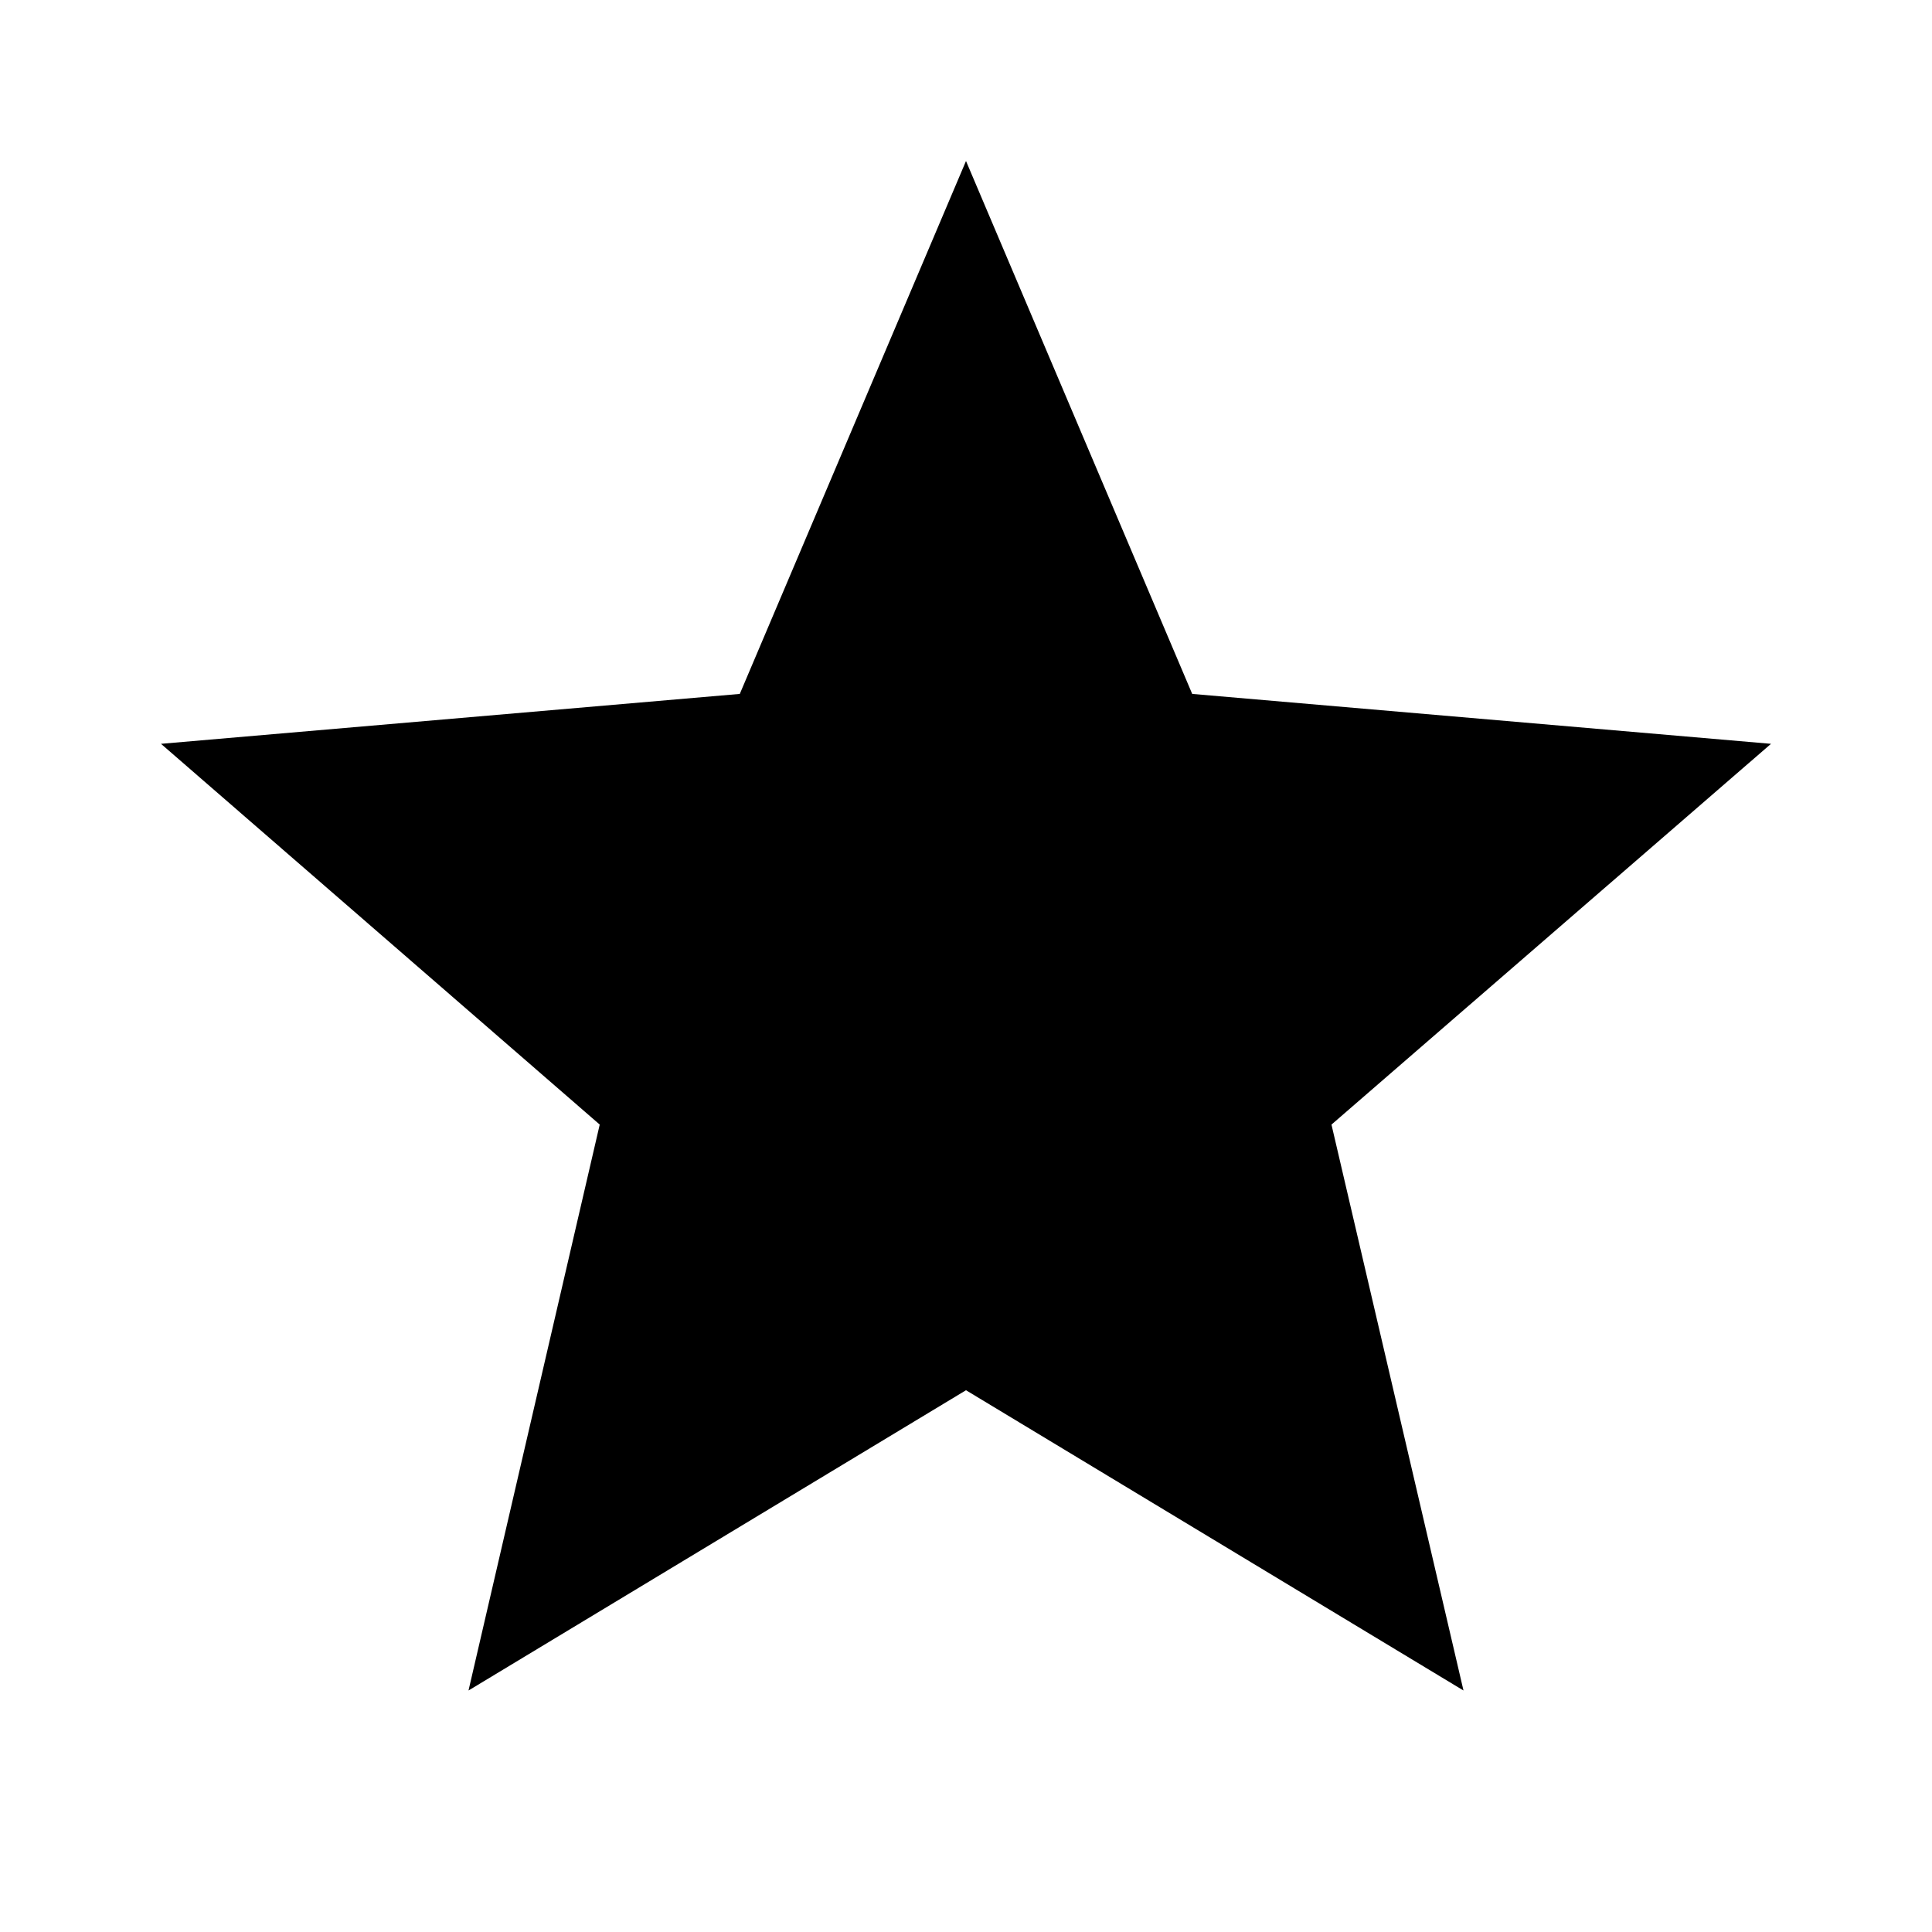
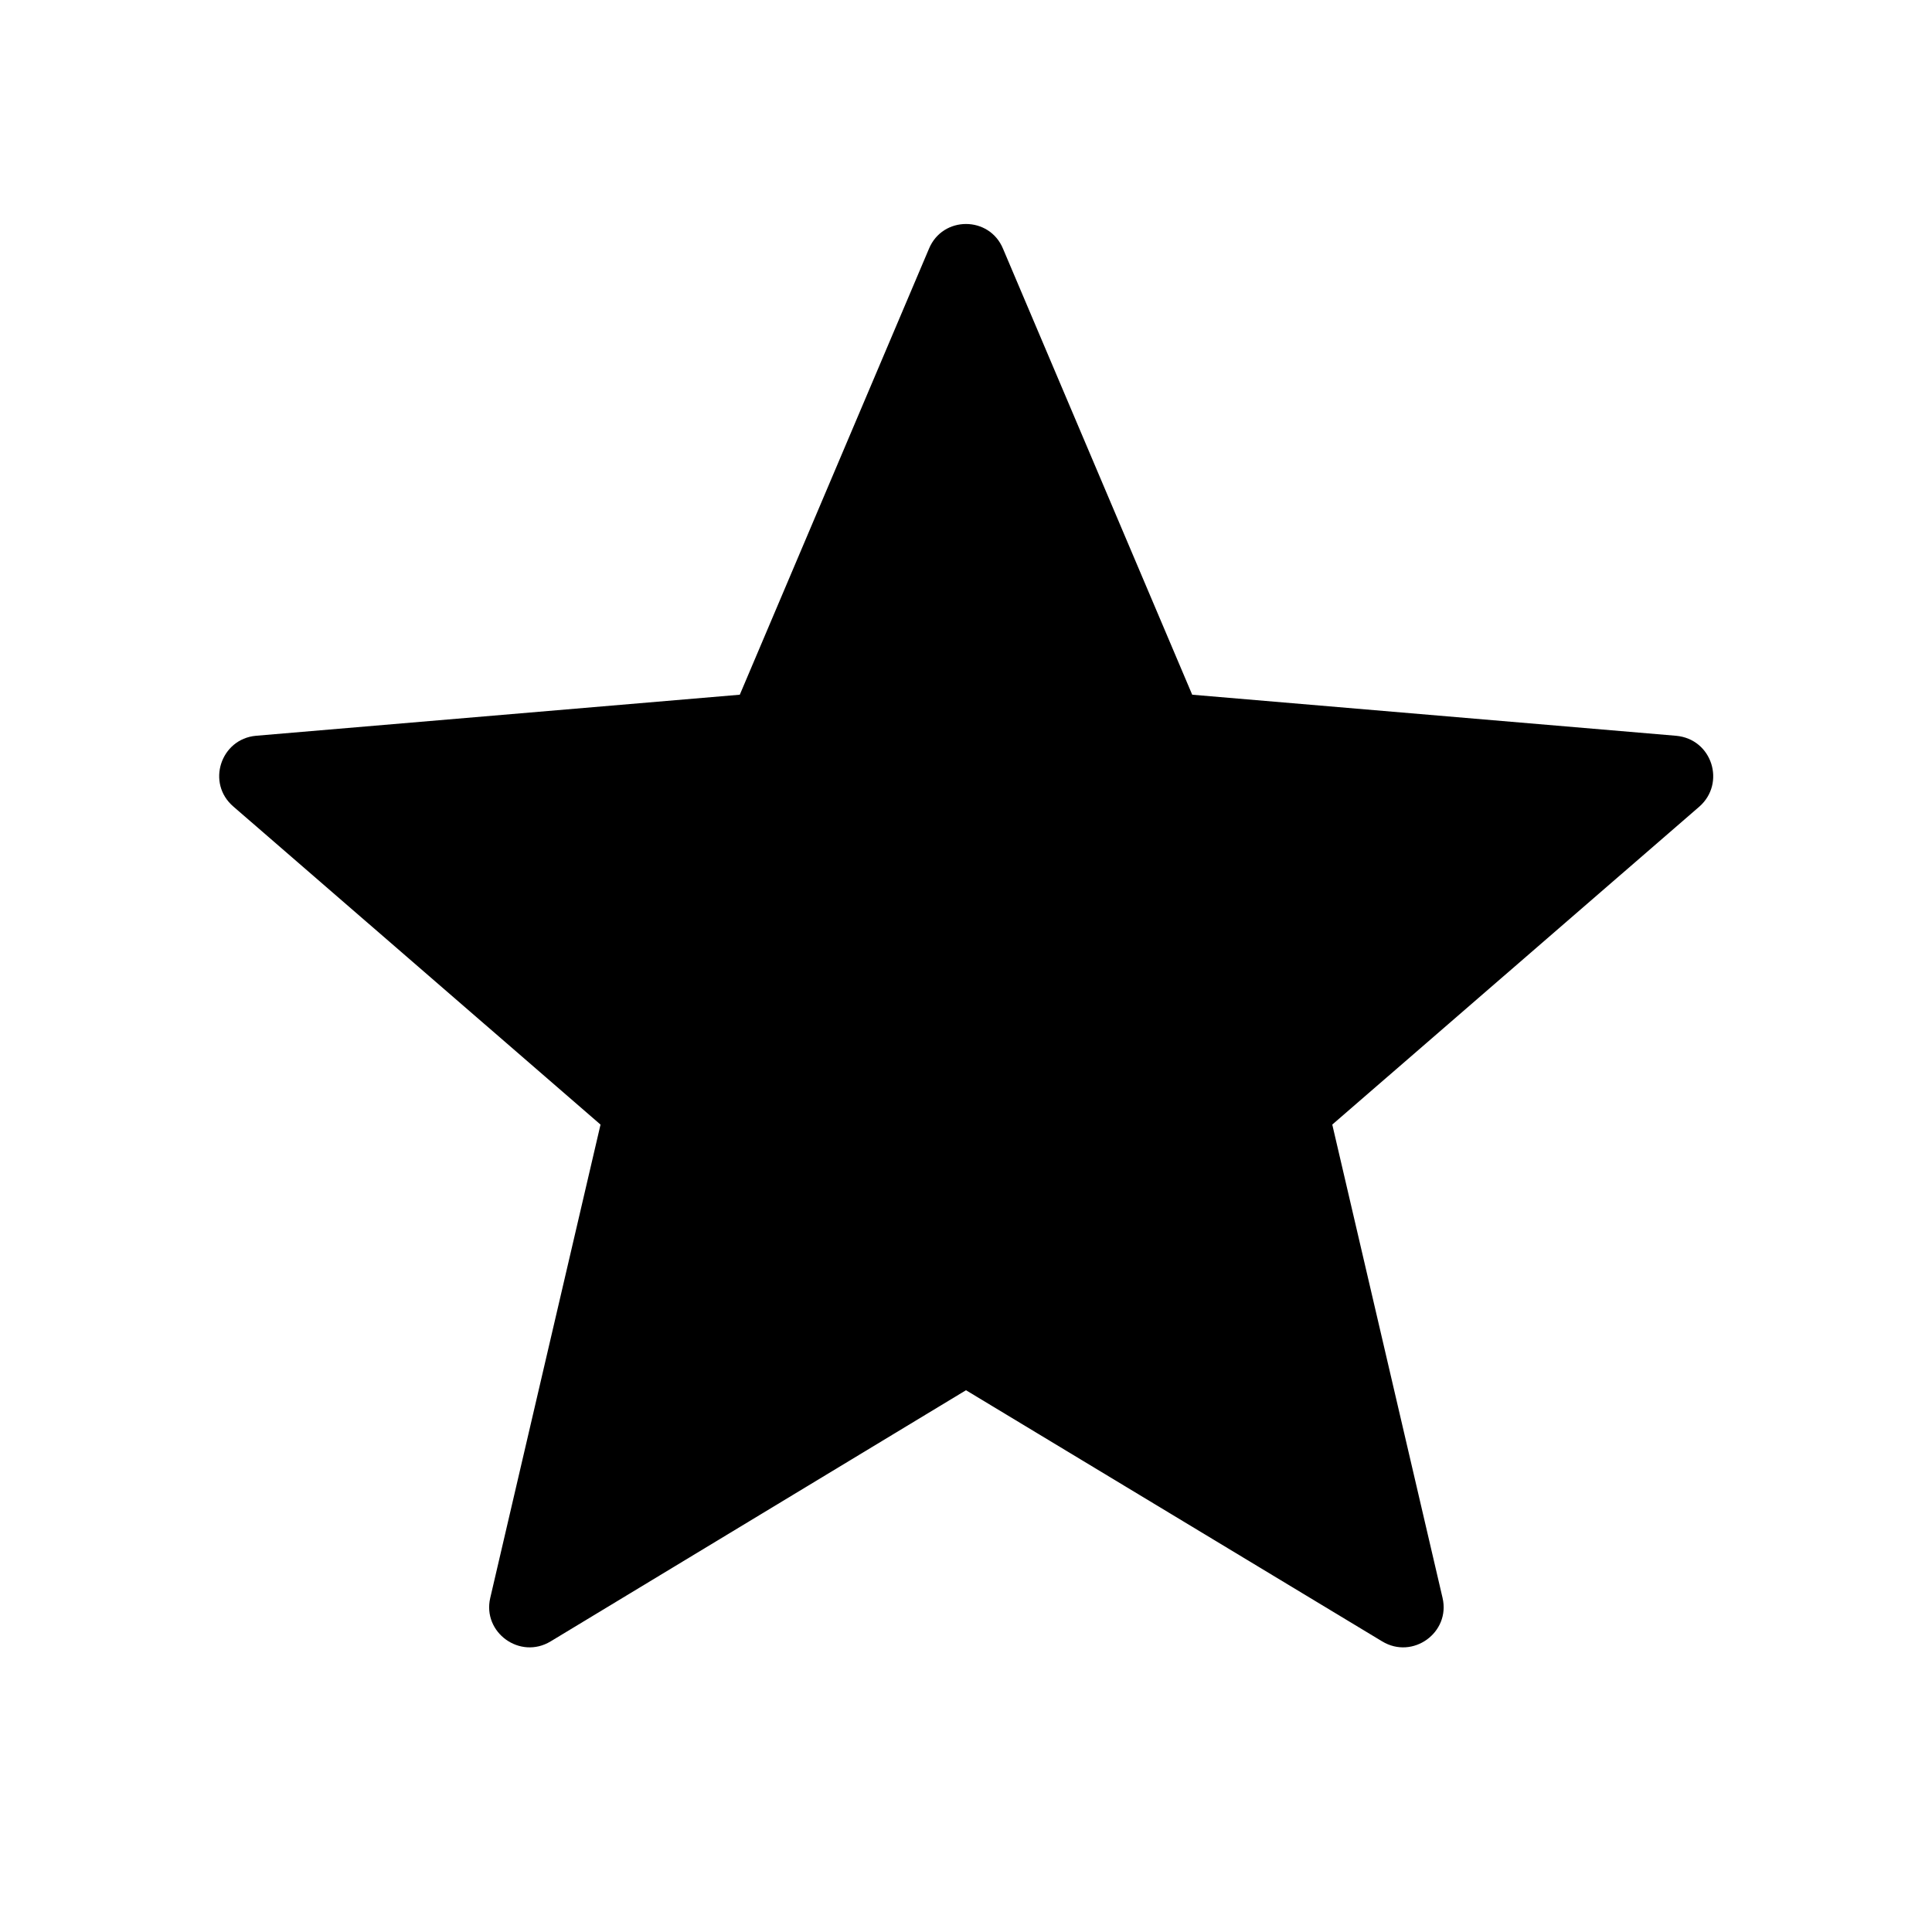
- <svg xmlns="http://www.w3.org/2000/svg" version="1.1" width="24" height="24" viewBox="0 0 24 24">
-   <path d="M12,17.27L18.18,21L16.54,13.97L22,9.24L14.81,8.62L12,2L9.19,8.62L2,9.24L7.45,13.97L5.82,21L12,17.27Z" />
+ <svg xmlns="http://www.w3.org/2000/svg" width="24" height="24" viewBox="0 0 24 24">
+   <path fill="none" d="M0 0h24v24H0V0z" />
+   <path d="M12 17.27l5.17 3.12c.38.23.85-.11.75-.54l-1.37-5.88 4.56-3.95c.33-.29.16-.84-.29-.88l-6.01-.51-2.35-5.54c-.17-.41-.75-.41-.92 0L9.19 8.63l-6.01.51c-.44.04-.62.59-.28.88l4.56 3.95-1.37 5.88c-.1.43.37.77.75.54L12 17.27z" />
</svg>
